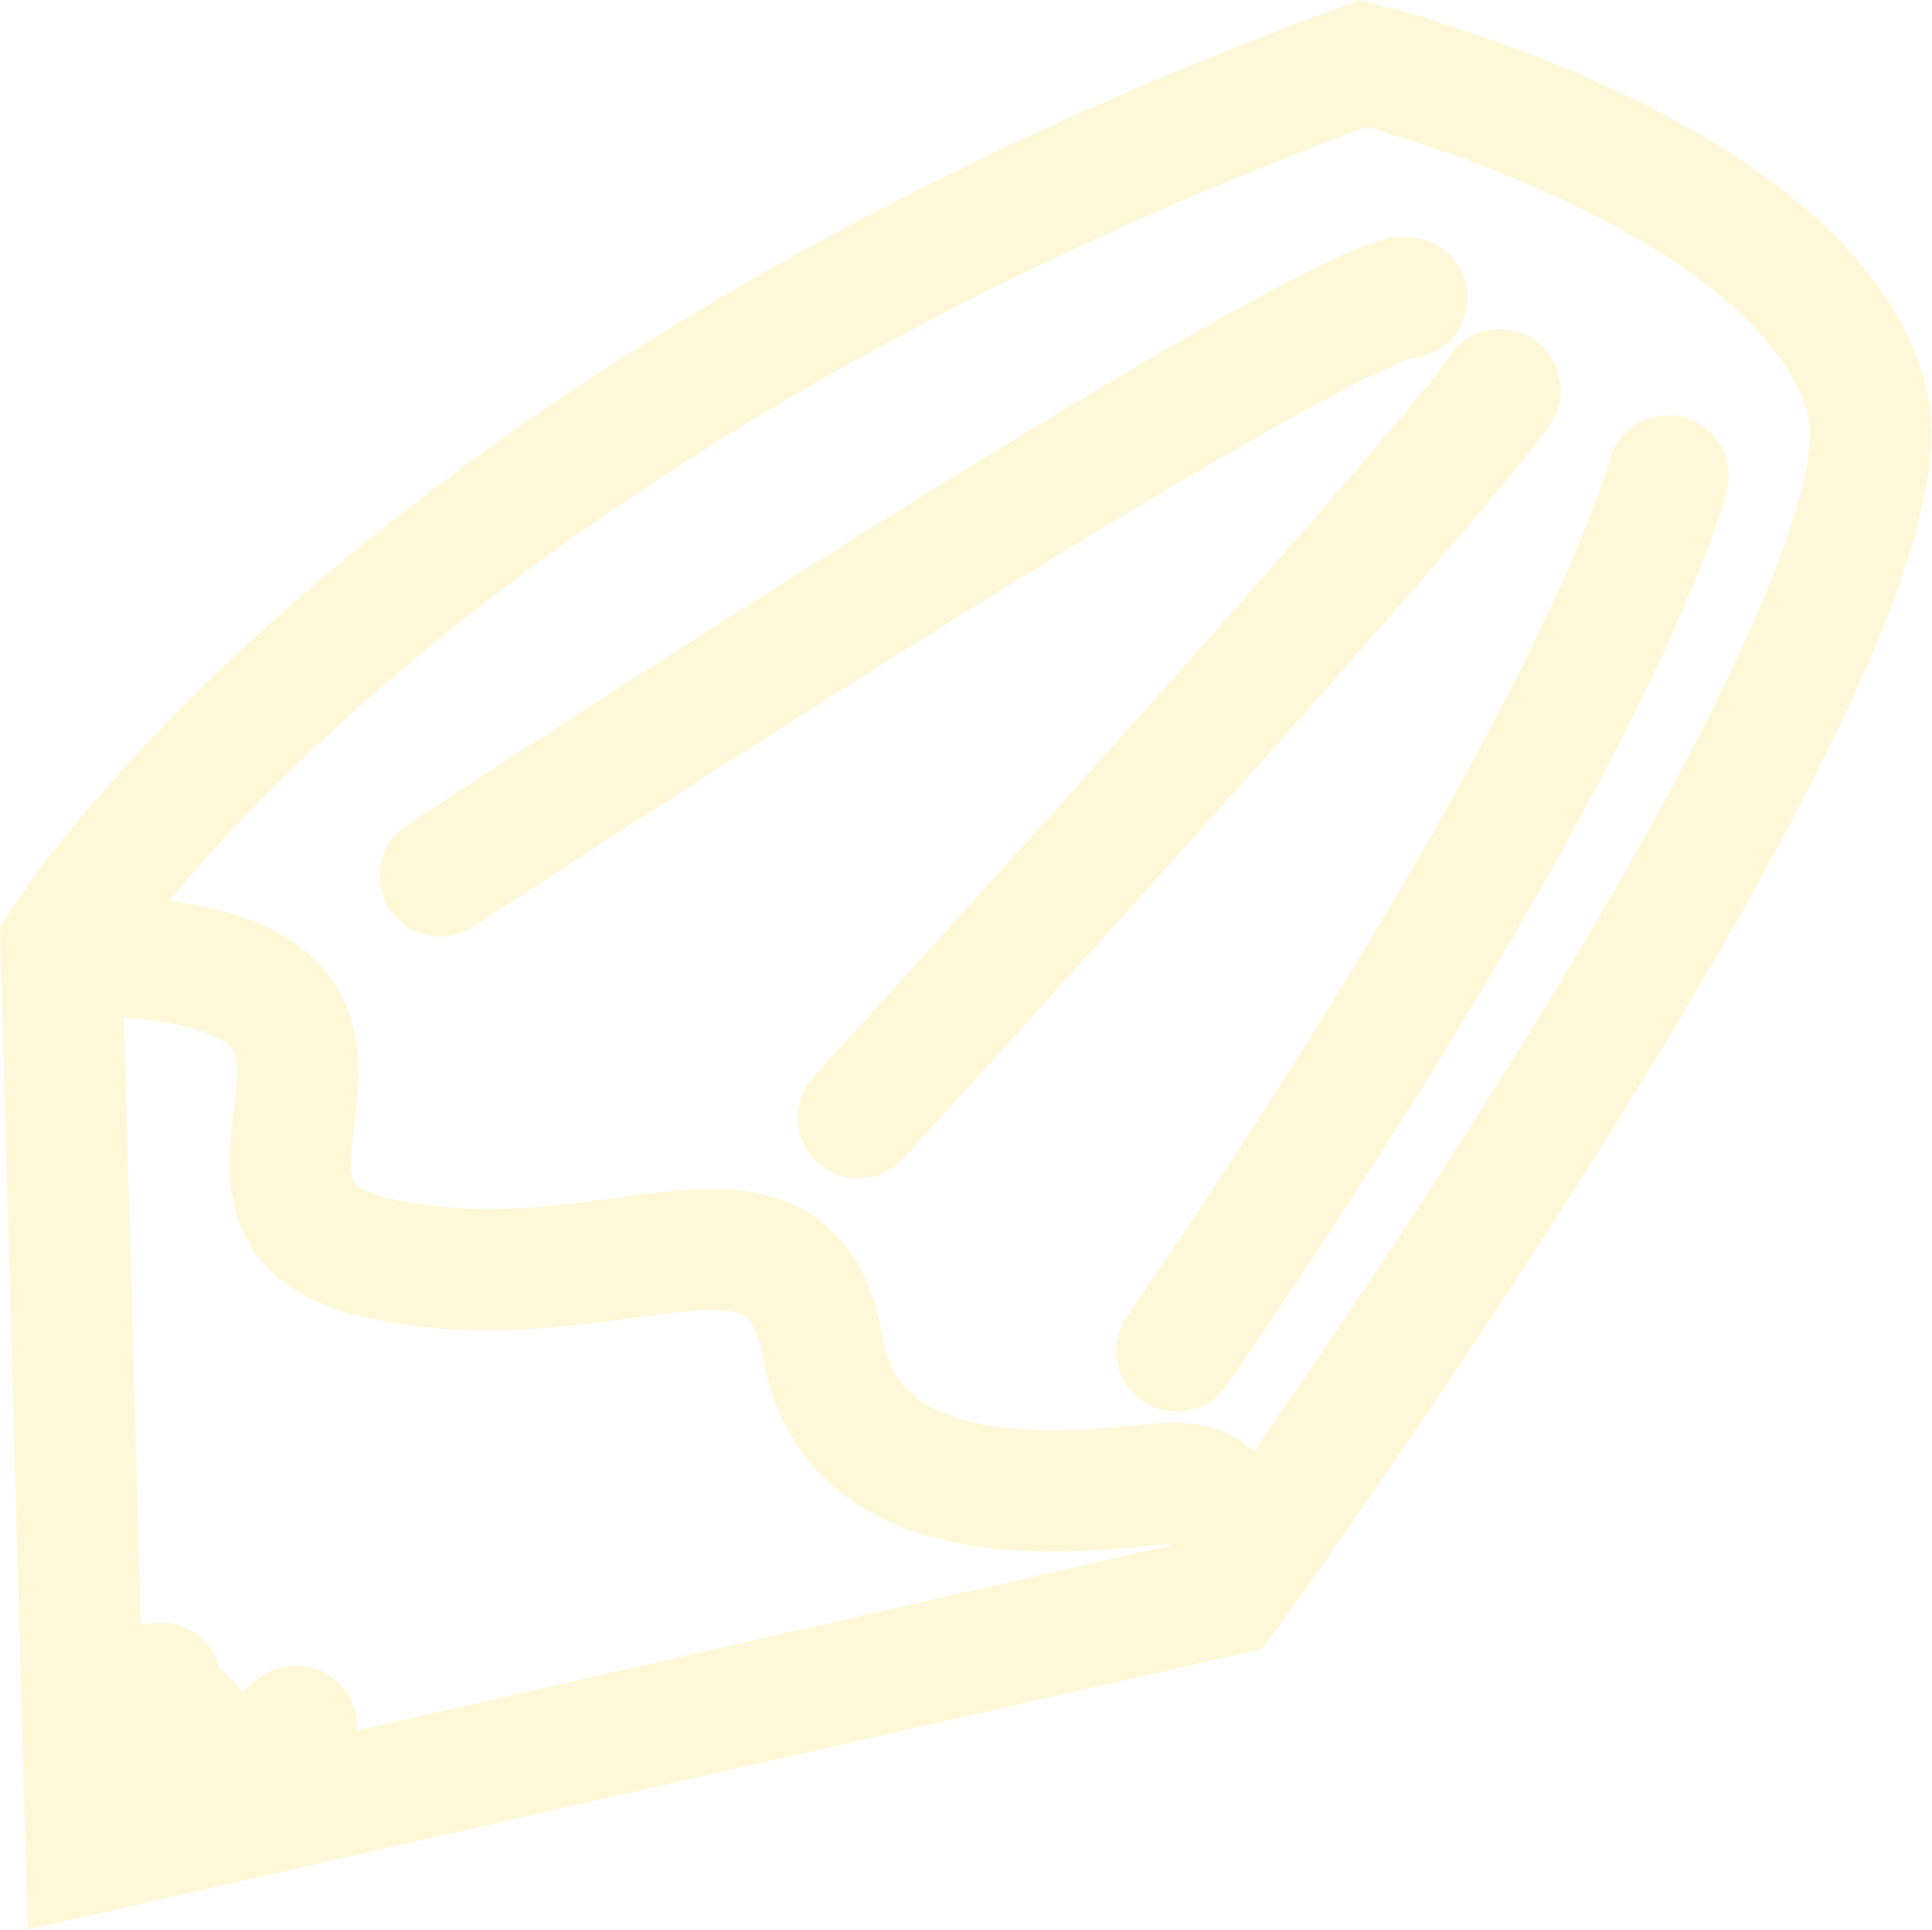
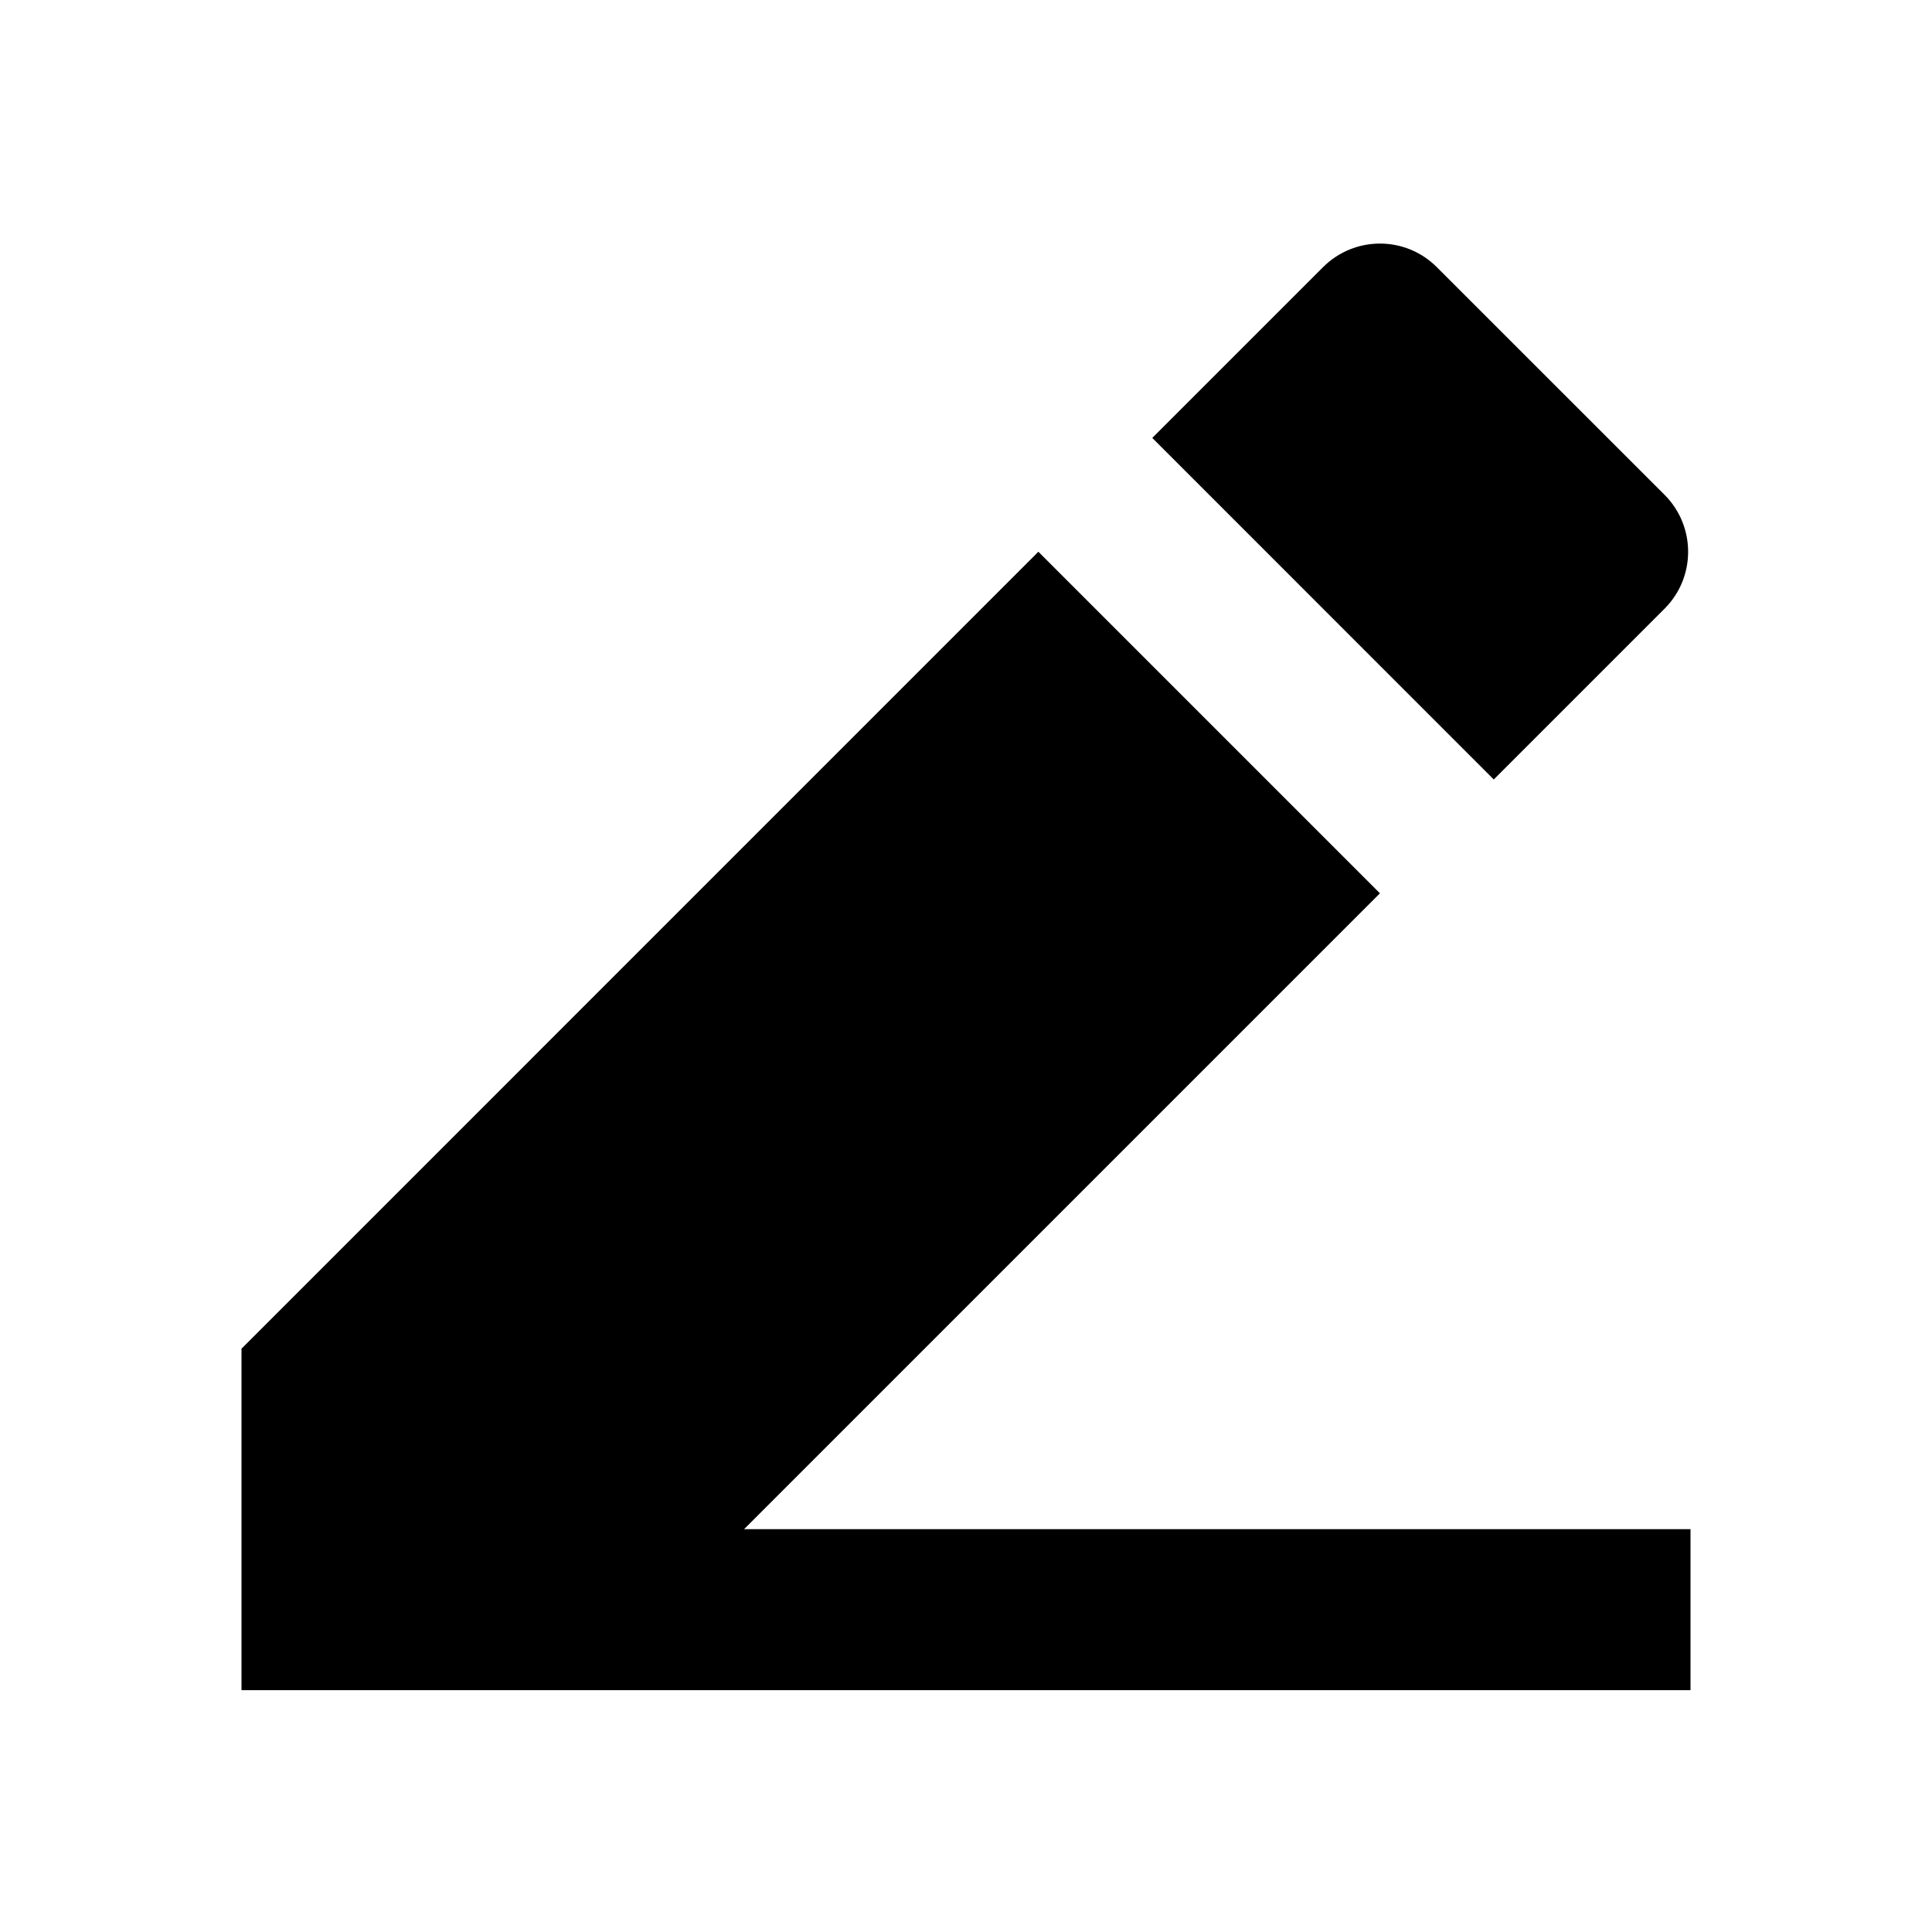
- <svg xmlns="http://www.w3.org/2000/svg" width="147.991mm" height="147.855mm" viewBox="0 0 147.991 147.855" version="1.1" id="svg1">
-   <defs id="defs1" />
-   <g id="layer1" transform="translate(-15.4915,-37.77003)">
-     <path style="fill:none;stroke:#fff8d8;stroke-width:9.3;stroke-linecap:round;stroke-dasharray:none;stroke-opacity:1" d="M 119.92,42.627 C 44.824,70.234 20.178,110.093 20.178,110.093 l 1.929,69.741 87.346,-19.864 c 0,0 53.729,-74.117 49.051,-91.53 C 153.826,51.027 119.92,42.627 119.92,42.627 Z" id="path1" />
-     <path style="fill:none;stroke:#fff8d8;stroke-width:9.3;stroke-linecap:round;stroke-dasharray:none;stroke-opacity:1" d="m 20.614,110.905 c 32.99,0.263 6.077,19.339 23.923,23.276 17.845,3.938 31.398,-7.613 34.003,6.913 2.604,14.526 22.761,10.355 26.816,10.326 6.029,-0.044 4.293,7.394 4.293,7.394" id="path2" />
-     <path style="fill:none;stroke:#fff8d8;stroke-width:9.3;stroke-linecap:round;stroke-dasharray:none;stroke-opacity:1" d="M 49.215,104.867 C 121.078,58.009 123.249,60.59 123.249,60.59" id="path3" />
-     <path style="fill:none;stroke:#fff8d8;stroke-width:9.3;stroke-linecap:round;stroke-dasharray:none;stroke-opacity:1" d="M 81.24,123.418 C 128.988,71.003 130.387,67.634 130.387,67.634" id="path4" />
-     <path style="fill:none;stroke:#fff8d8;stroke-width:9.3;stroke-linecap:round;stroke-dasharray:none;stroke-opacity:1" d="m 105.645,141.269 c 33.183,-48.434 37.62,-67.029 37.62,-67.029" id="path5" />
-     <path style="fill:none;stroke:#fff8d8;stroke-width:9.3;stroke-linecap:round;stroke-dasharray:none;stroke-opacity:1" d="m 27.8,166.733 c -1.217,2.608 -1.911,5.325 -2.46,8.094 -0.121,0.611 -0.225,1.225 -0.338,1.838 -0.016,0.087 -0.106,0.334 -0.048,0.262 0.882,-1.107 1.525,-2.254 2.556,-3.281 0.375,-0.374 2.097,-1.617 2.46,-2.275 0.249,-0.452 -0.794,0.711 -1.158,1.094 -0.976,1.03 -3.525,3.714 -3.762,5.075 -0.023,0.133 0.306,-0.02 0.434,-0.087 1.04,-0.55 3.364,-1.916 4.582,-2.713 0.475,-0.311 0.935,-0.638 1.399,-0.963 1.004,-0.702 1.265,-0.943 1.302,-0.875 0.438,0.795 -1.254,2.767 -1.592,3.238 -0.156,0.218 -0.817,0.613 -0.531,0.613 0.43,0 5.292,-4.715 5.354,-4.769 0.693,-0.613 2.53,-2.565 2.17,-1.75 -1.16,2.629 -9.906,3.469 -11.19,7.35 -0.217,0.655 1.097,-0.97 1.447,-1.575 0.946,-1.638 2.219,-3.536 1.881,-5.513 -0.161,-0.939 -0.76,-1.358 -1.881,-0.963 -1.514,0.534 -2.337,2.544 -2.749,3.806 -0.121,0.37 -0.283,1.522 -0.241,1.138 0.131,-1.19 0.109,-4.769 -0.096,-3.588 -0.207,1.19 -0.482,2.383 -0.482,3.588 0,0.258 0.17,-0.493 0.241,-0.744 0.153,-0.542 1.689,-4.481 0.723,-5.294 -1.233,-1.039 -1.647,6.117 -1.592,6.607 0.038,0.335 0.338,1.299 0.338,0.963 0,-0.684 -0.412,-5.819 -0.531,-5.819 -0.889,0 -1.288,3.519 -1.35,3.938 -0.054,0.362 -0.194,1.449 -0.096,1.094 0.245,-0.889 0.281,-1.893 0.386,-2.8 0.015,-0.131 0.069,-0.525 0.048,-0.394 -0.265,1.68 -0.131,3.35 0.048,5.032" id="path6" />
-   </g>
+ <svg xmlns="http://www.w3.org/2000/svg" viewBox="0 0 24 24">
+   <path d="M9.243 18.996H21V20.996H3V16.754L12.899 6.854L17.142 11.097L9.243 18.996ZM14.314 5.44L16.435 3.319C16.826 2.928 17.459 2.928 17.849 3.319L20.678 6.147C21.068 6.538 21.068 7.171 20.678 7.561L18.556 9.683L14.314 5.44Z" />
</svg>
